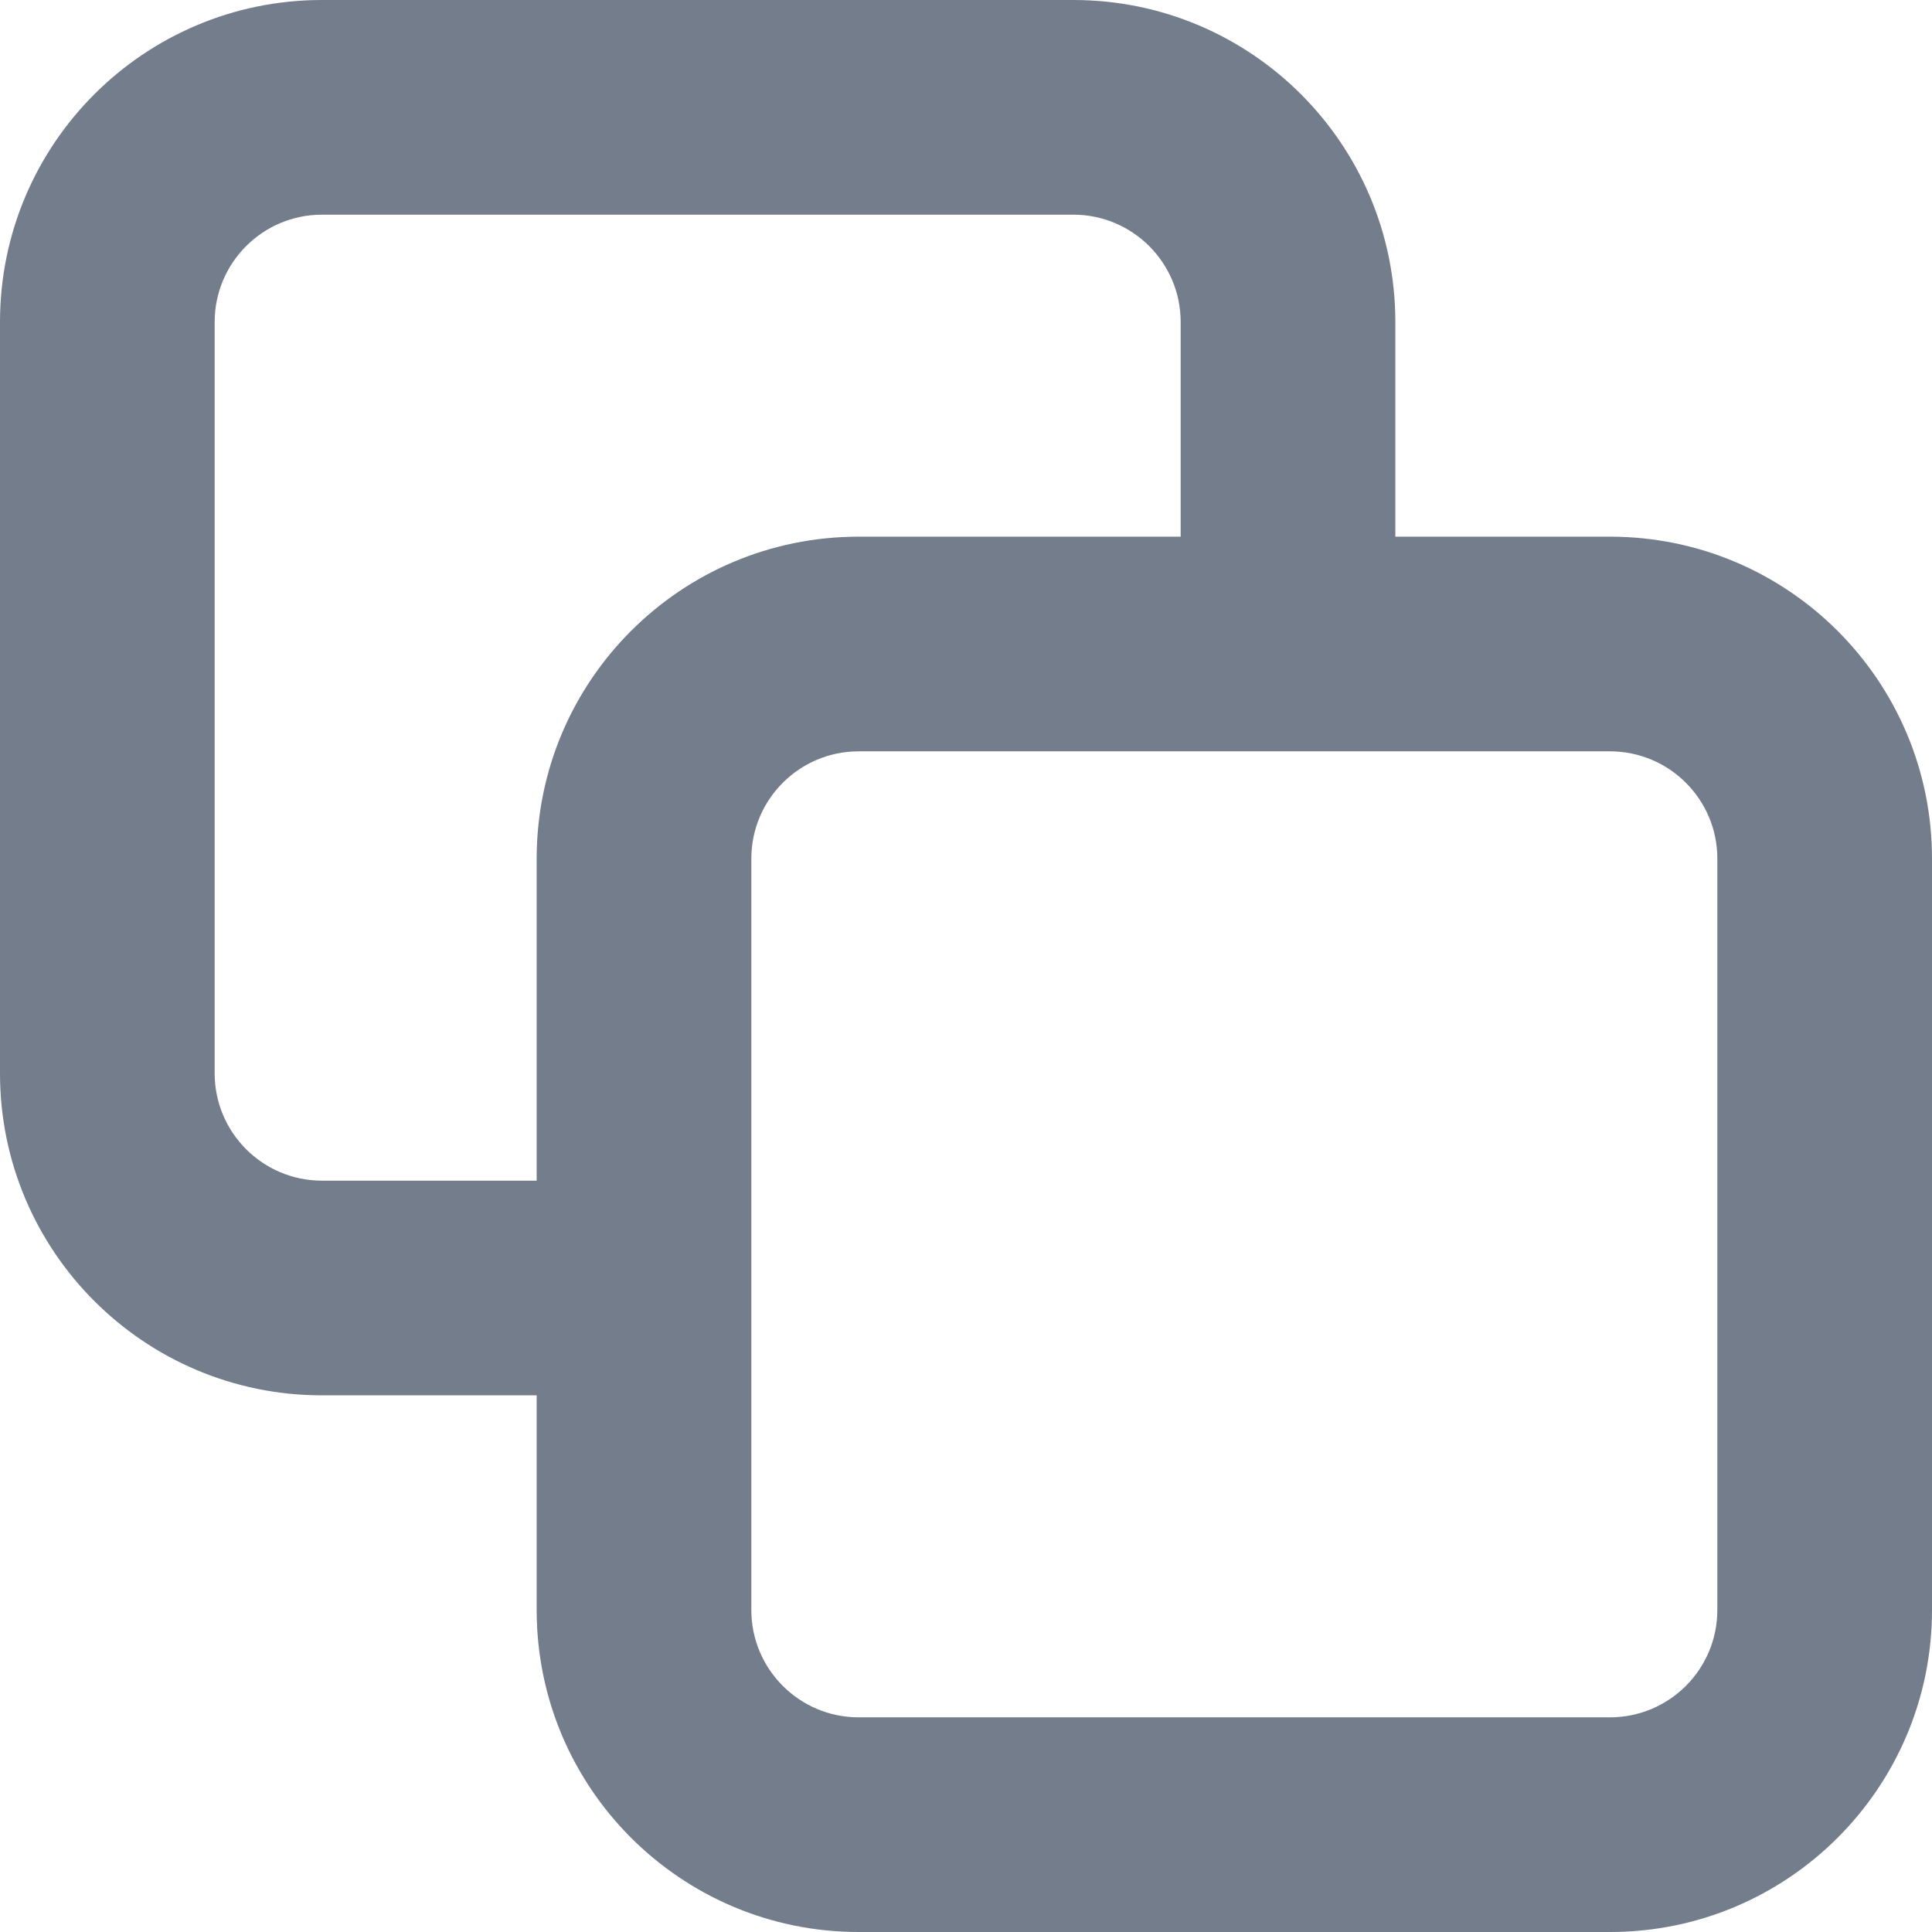
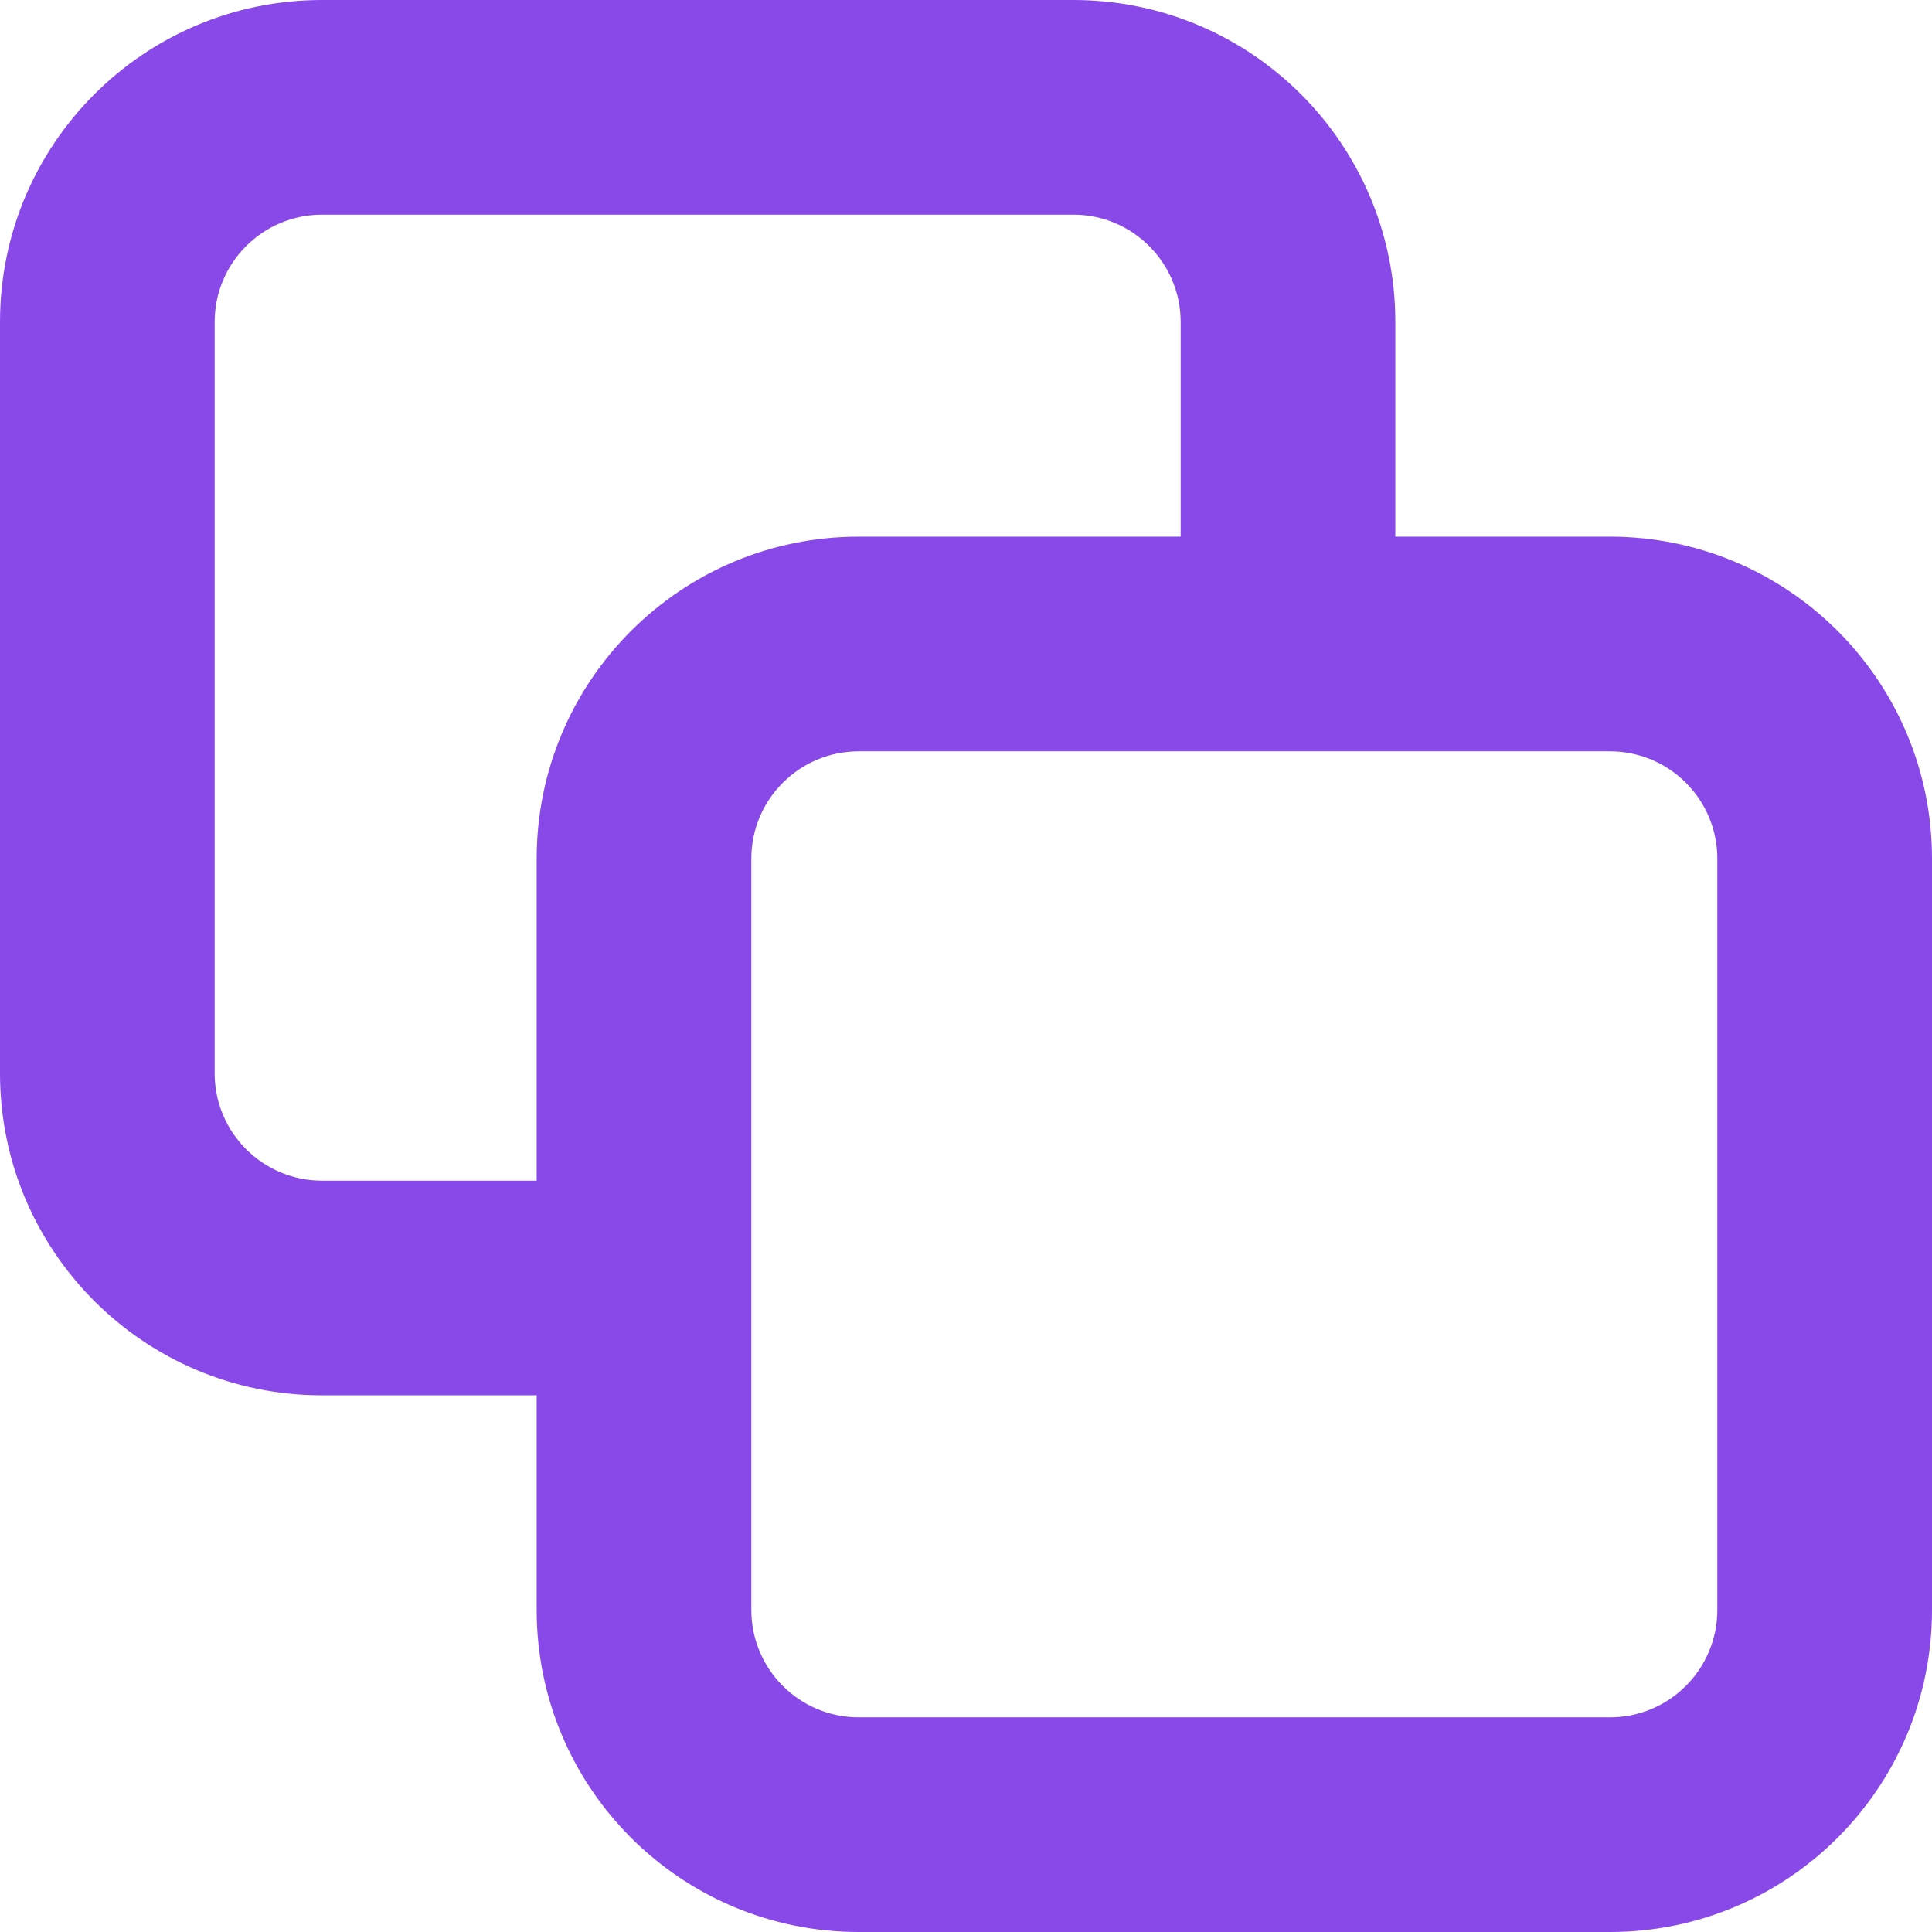
<svg xmlns="http://www.w3.org/2000/svg" width="18" height="18" viewBox="0 0 18 18" fill="none">
-   <path fill-rule="evenodd" clip-rule="evenodd" d="M3 0C1.343 0 0 1.343 0 3V10C0 11.657 1.343 13 3 13H5V15C5 16.657 6.343 18 8 18H15C16.657 18 18 16.657 18 15V8C18 6.343 16.657 5 15 5H13V3C13 1.343 11.657 0 10 0H3ZM11 5V3C11 2.448 10.552 2 10 2H3C2.448 2 2 2.448 2 3V10C2 10.552 2.448 11 3 11H5V8C5 6.343 6.343 5 8 5H11ZM7 8C7 7.448 7.448 7 8 7H15C15.552 7 16 7.448 16 8V15C16 15.552 15.552 16 15 16H8C7.448 16 7 15.552 7 15V8Z" fill="#737D8C" />
+   <path fill-rule="evenodd" clip-rule="evenodd" d="M3 0C1.343 0 0 1.343 0 3V10C0 11.657 1.343 13 3 13H5V15C5 16.657 6.343 18 8 18H15C16.657 18 18 16.657 18 15V8C18 6.343 16.657 5 15 5H13V3C13 1.343 11.657 0 10 0H3ZM11 5V3C11 2.448 10.552 2 10 2H3C2.448 2 2 2.448 2 3V10C2 10.552 2.448 11 3 11H5V8C5 6.343 6.343 5 8 5H11ZM7 8C7 7.448 7.448 7 8 7H15C15.552 7 16 7.448 16 8V15C16 15.552 15.552 16 15 16H8C7.448 16 7 15.552 7 15V8Z" fill="#8949E9" />
</svg>
